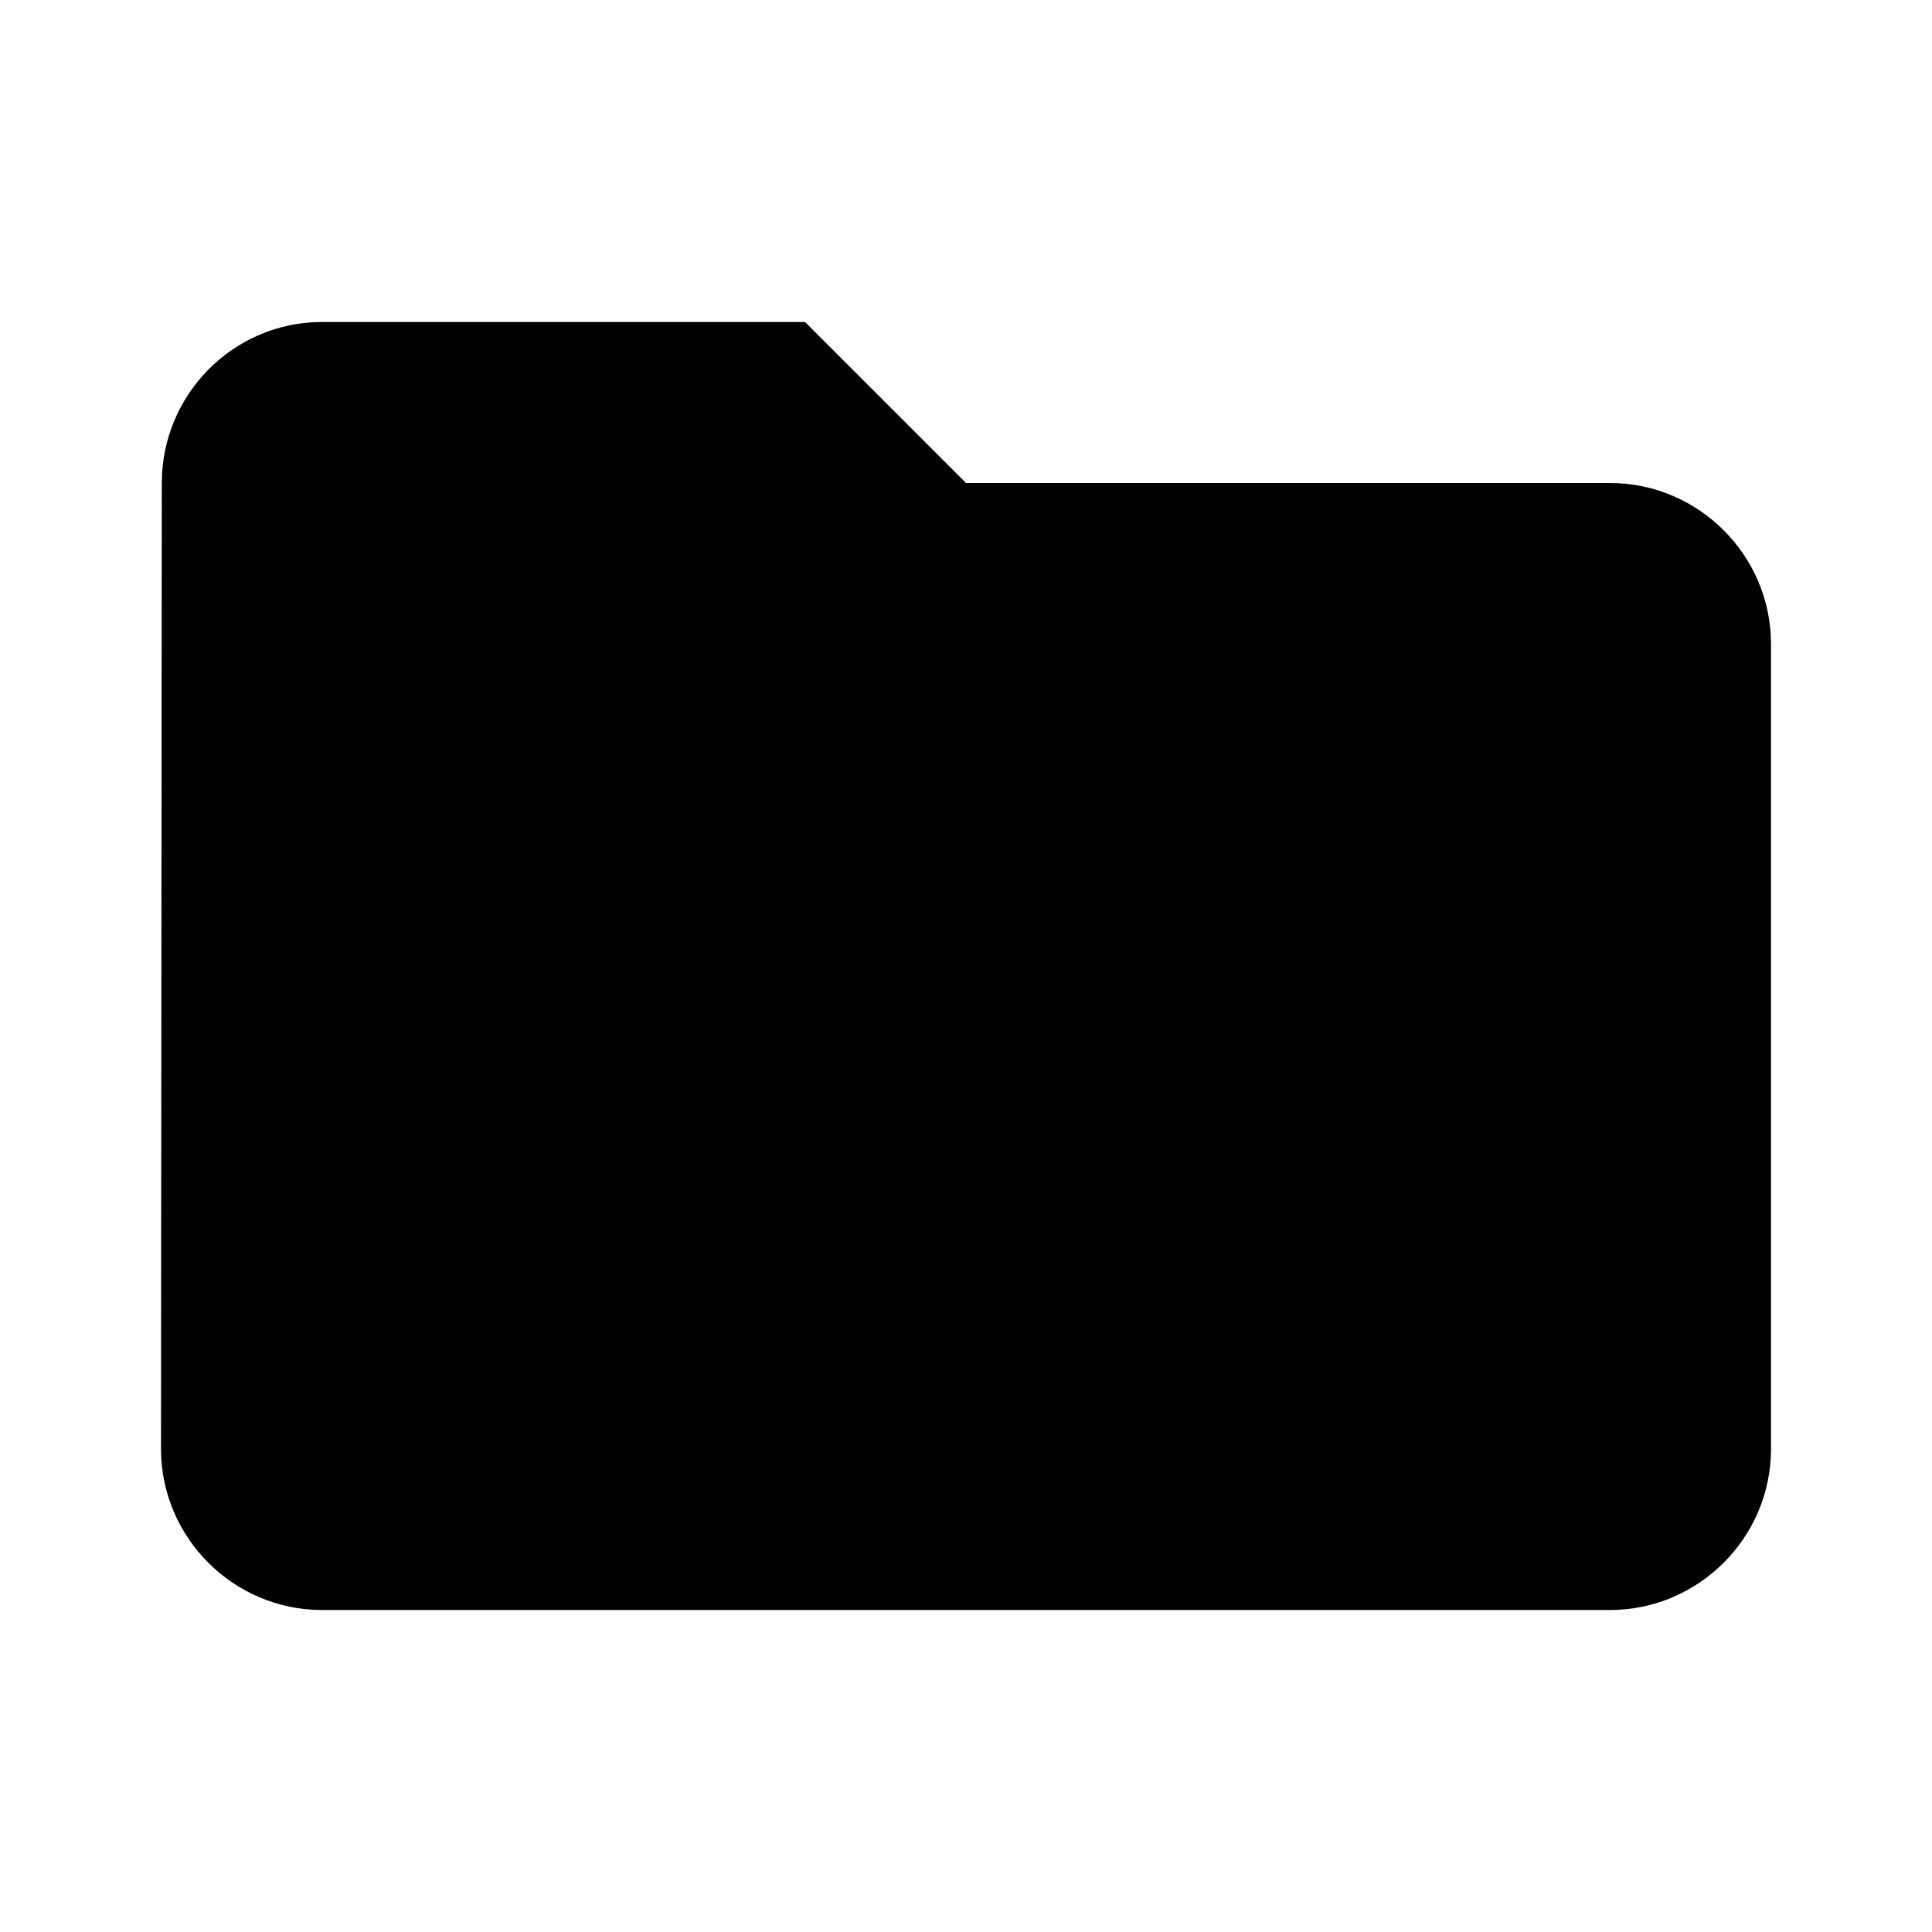
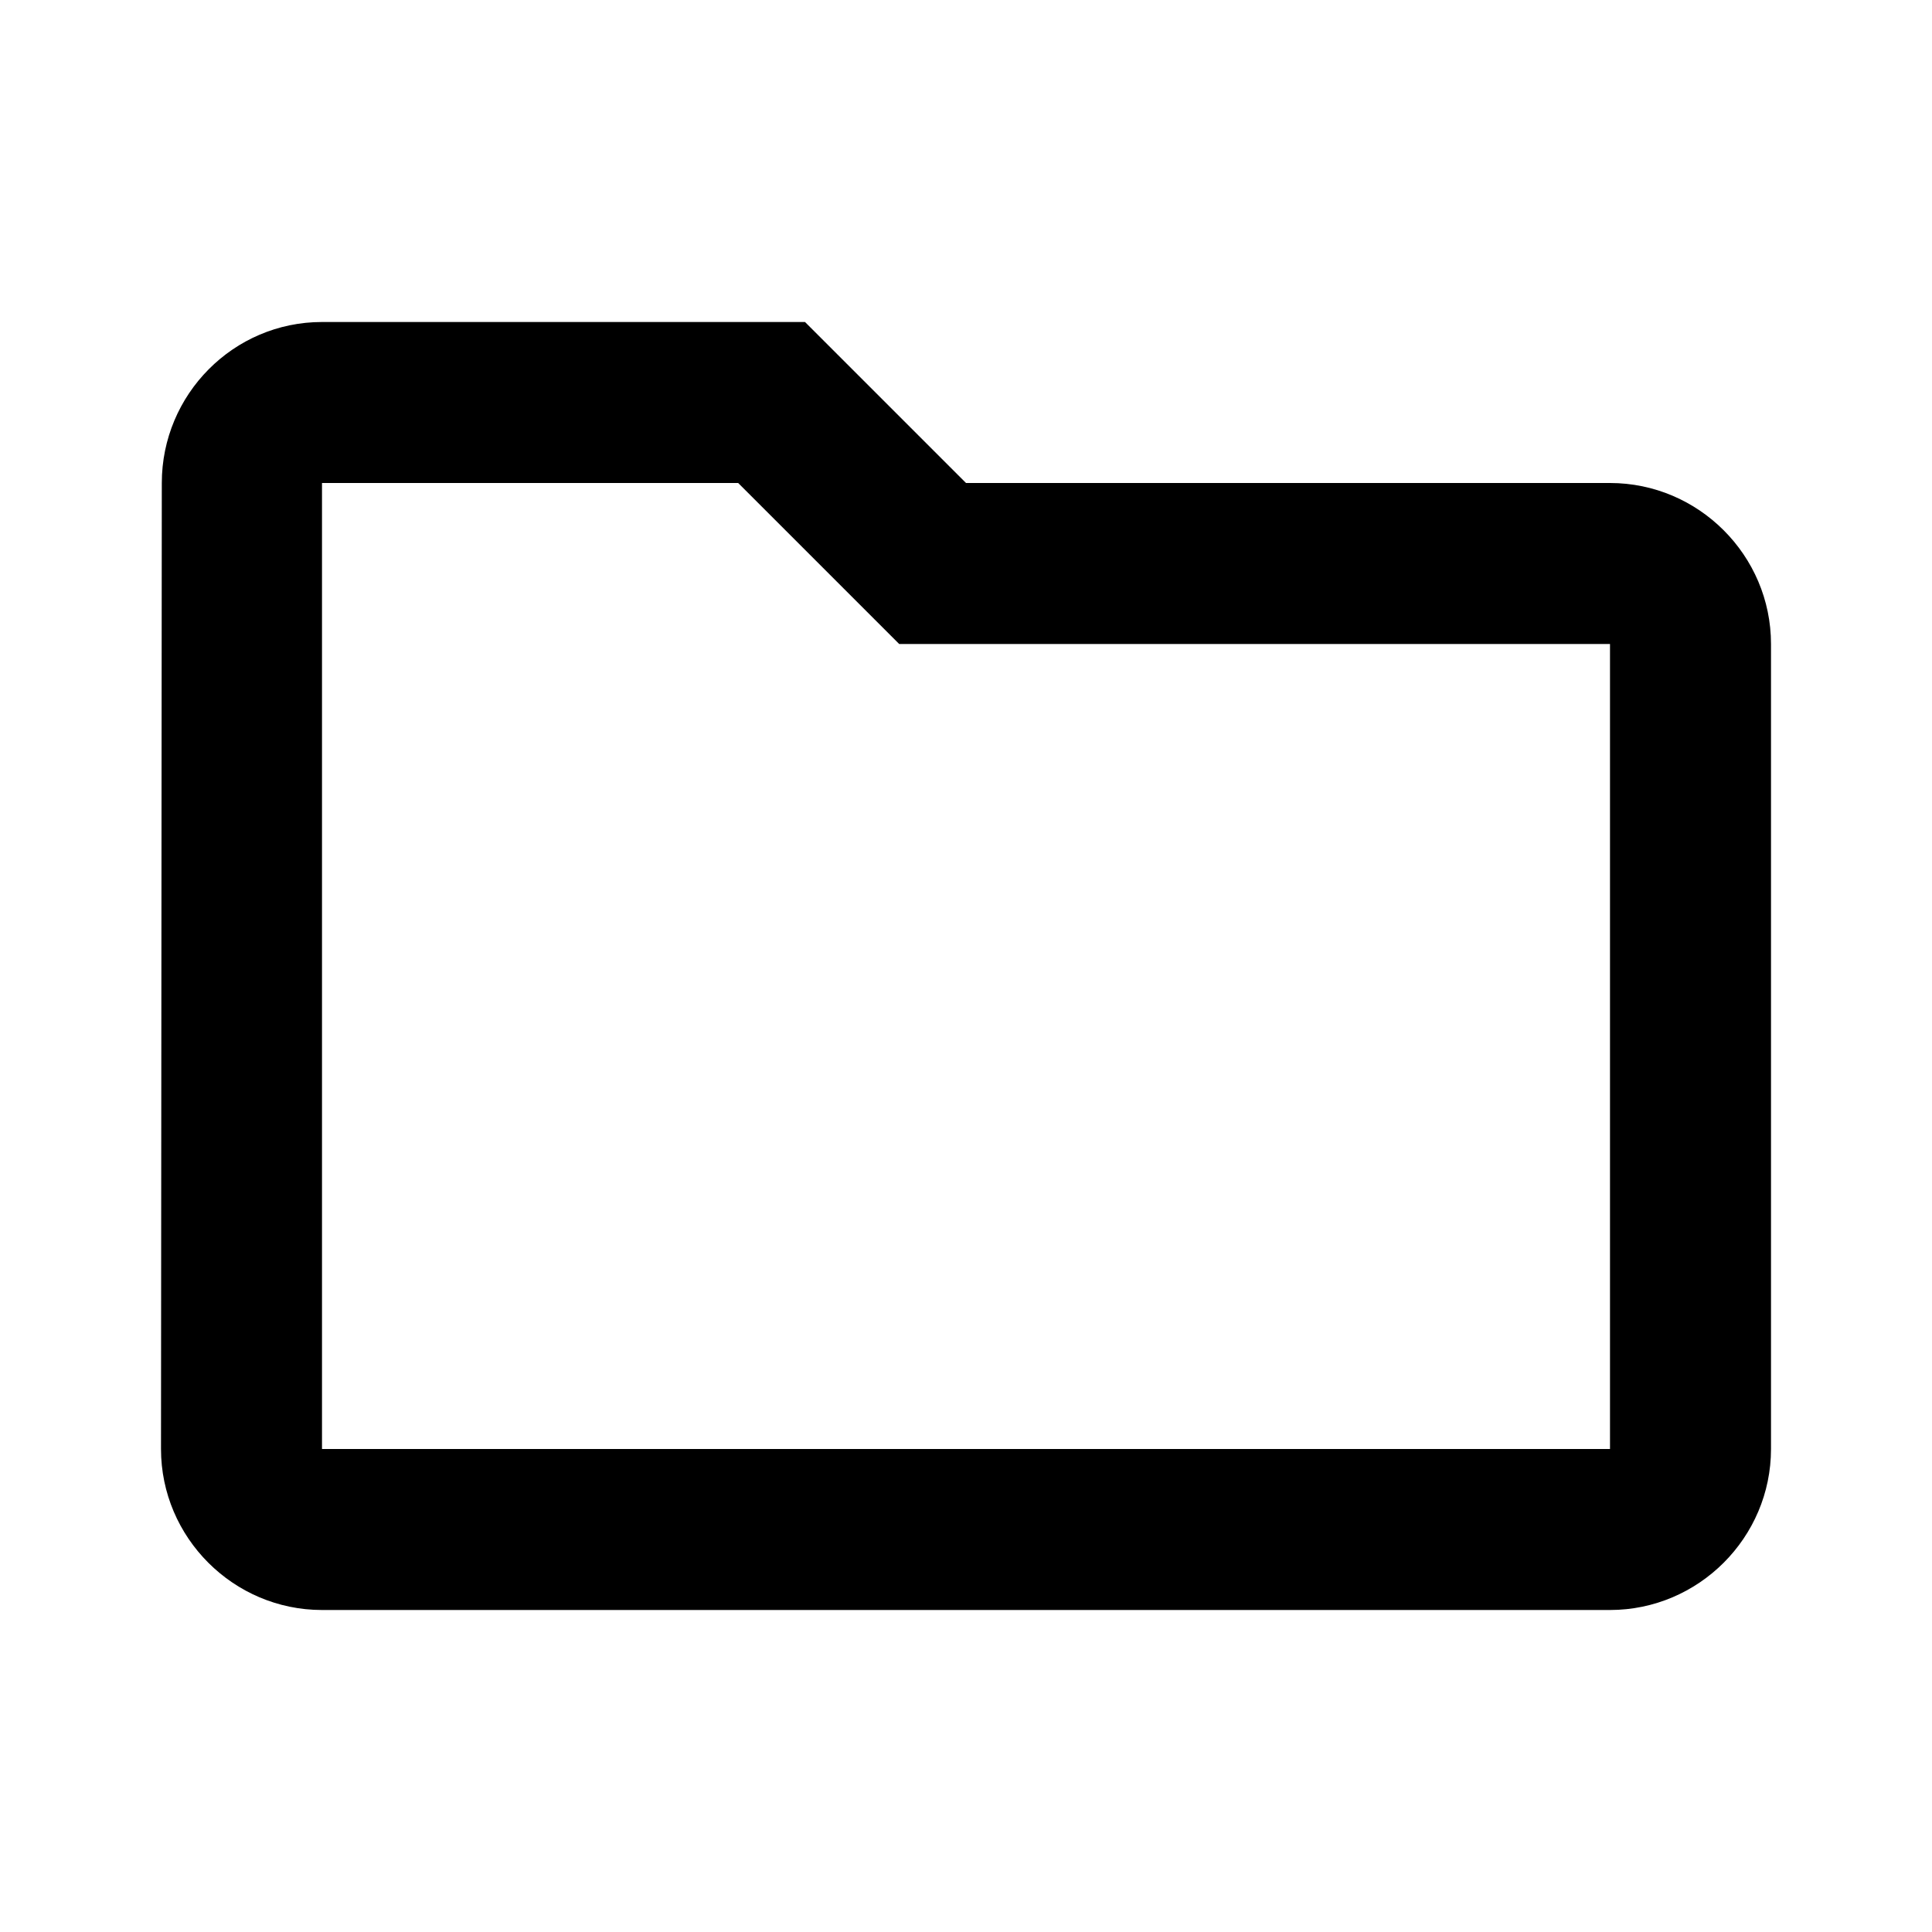
<svg xmlns="http://www.w3.org/2000/svg" width="24" height="24" fill="currentColor" viewBox="0 0 24 24">
-   <path d="M10 4H4c-1.1 0-1.99.9-1.99 2L2 18c0 1.1.9 2 2 2h16c1.1 0 2-.9 2-2V8c0-1.1-.9-2-2-2h-8l-2-2z" />
+   <path d="m9.17 6 2 2H20v10H4V6h5.17M10 4H4c-1.1 0-1.99.9-1.99 2L2 18c0 1.1.9 2 2 2h16c1.1 0 2-.9 2-2V8c0-1.1-.9-2-2-2h-8l-2-2z" />
</svg>
